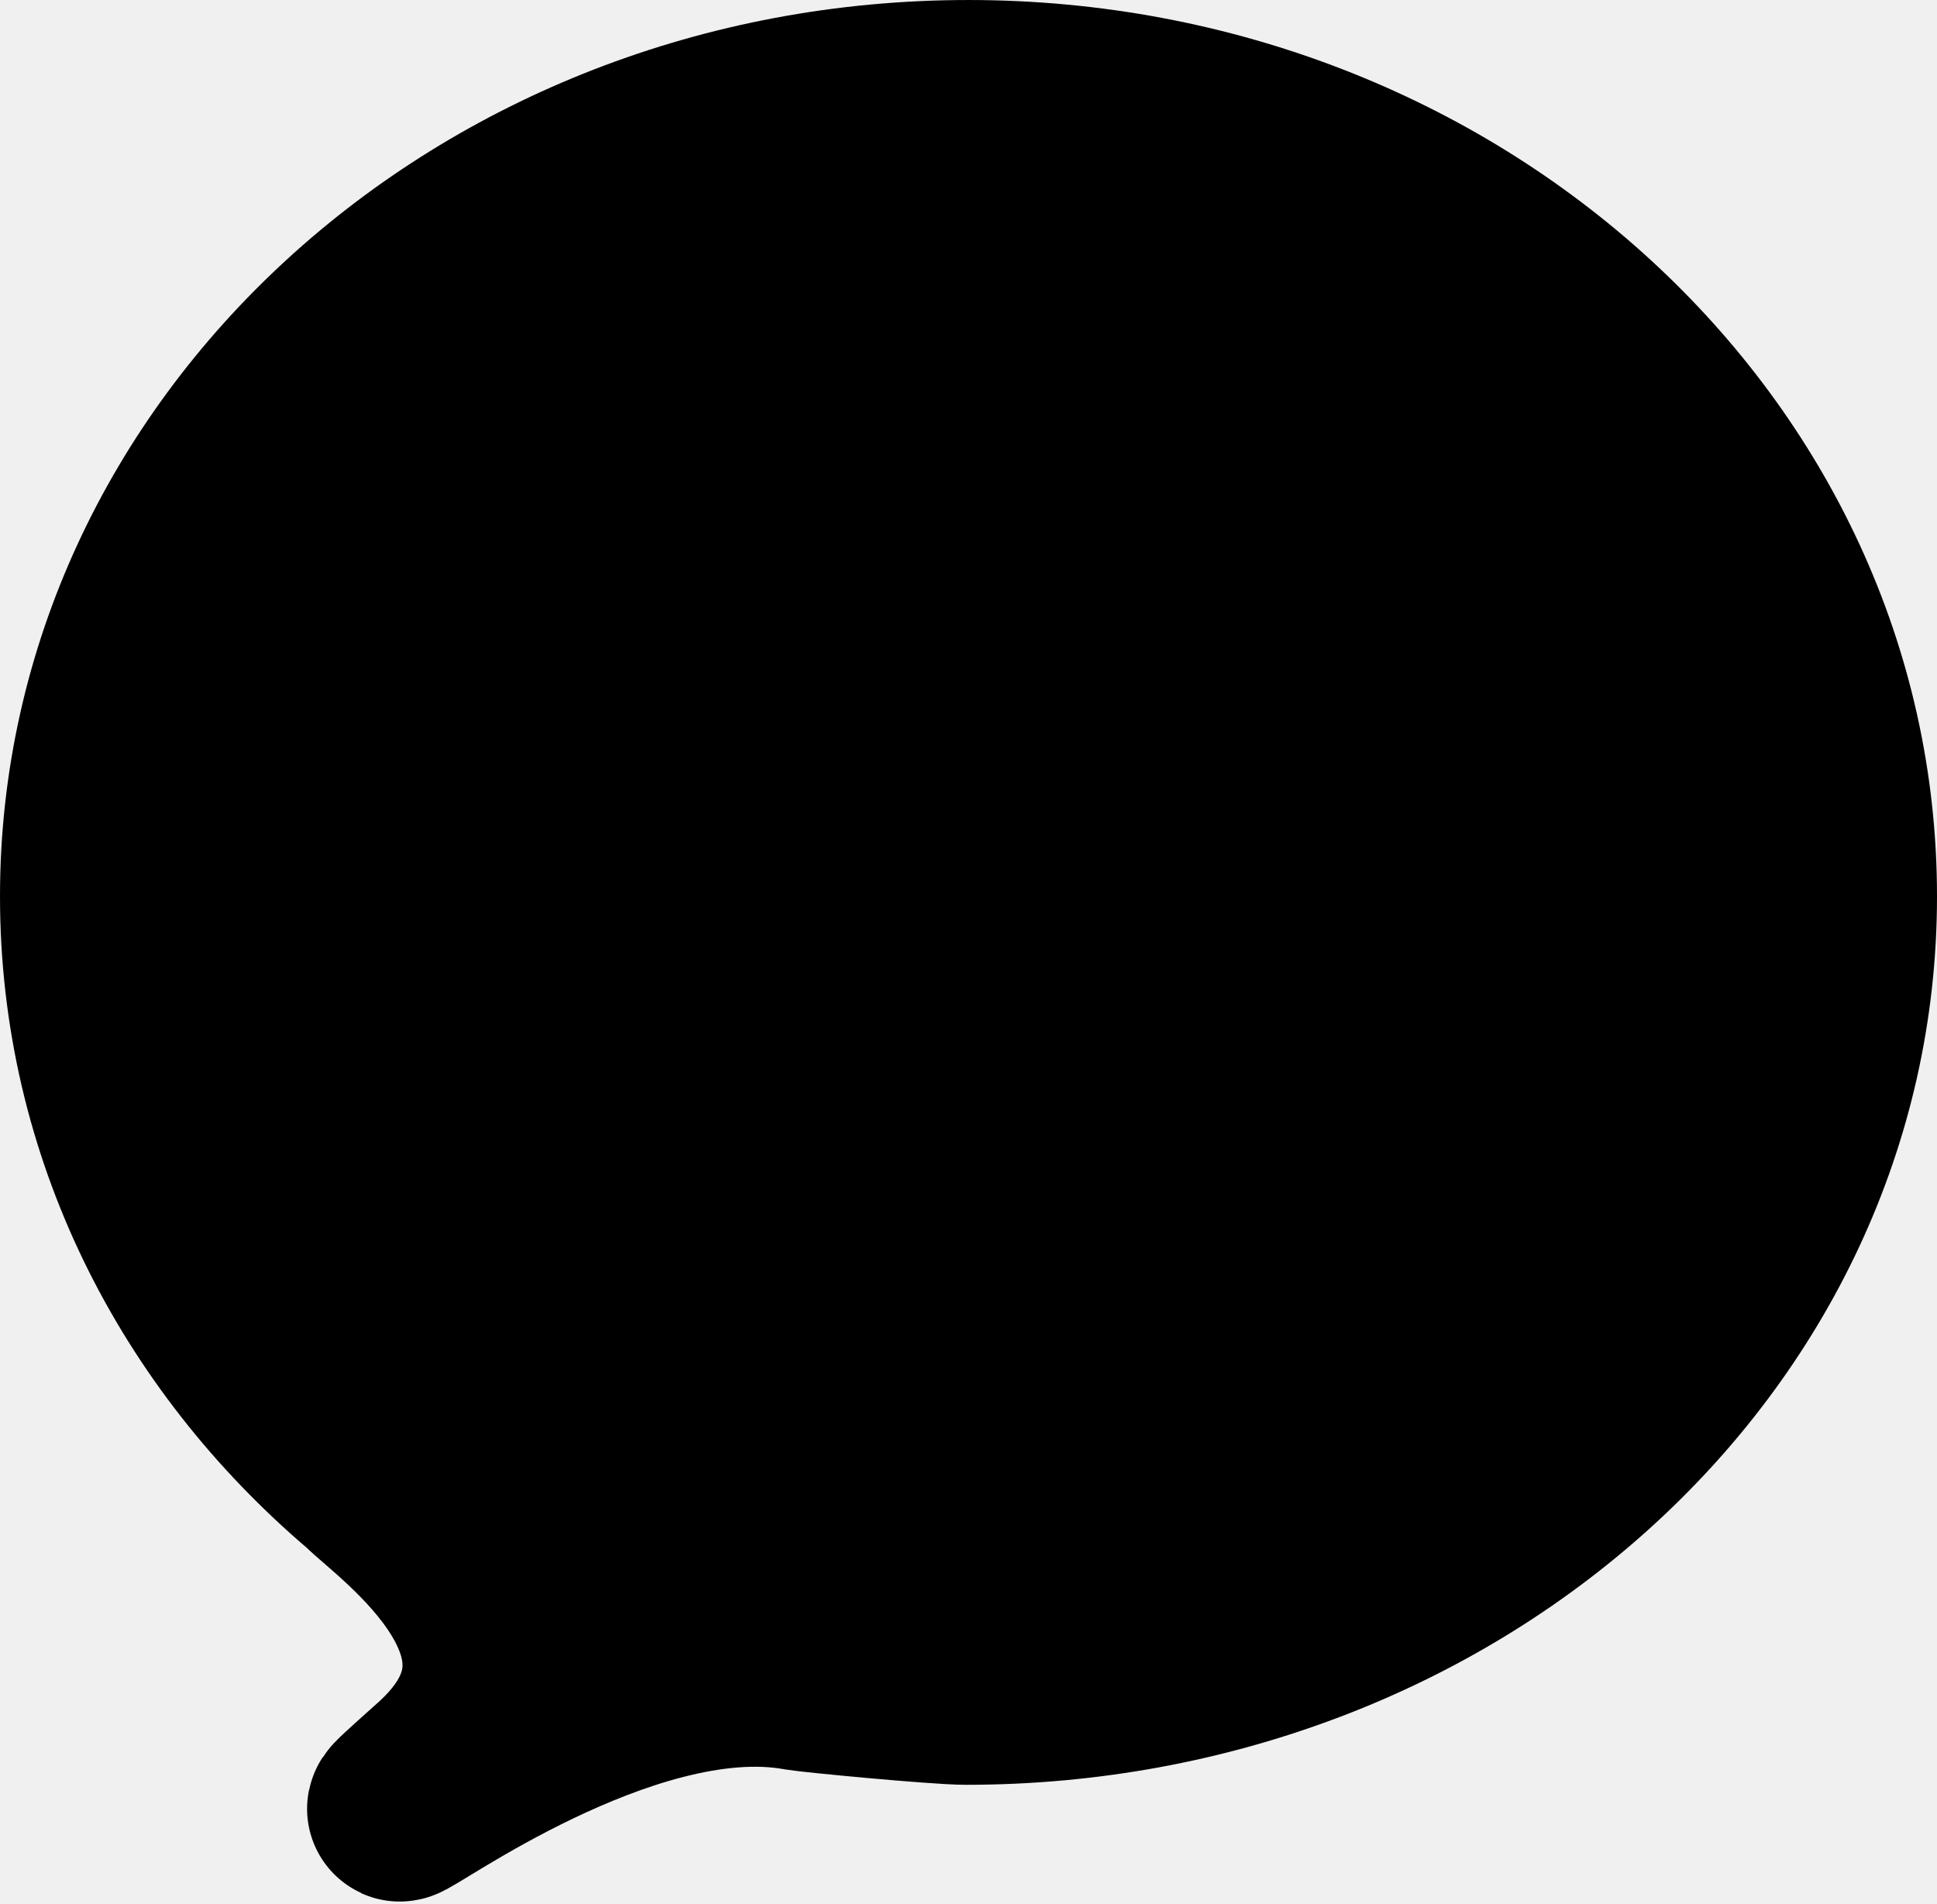
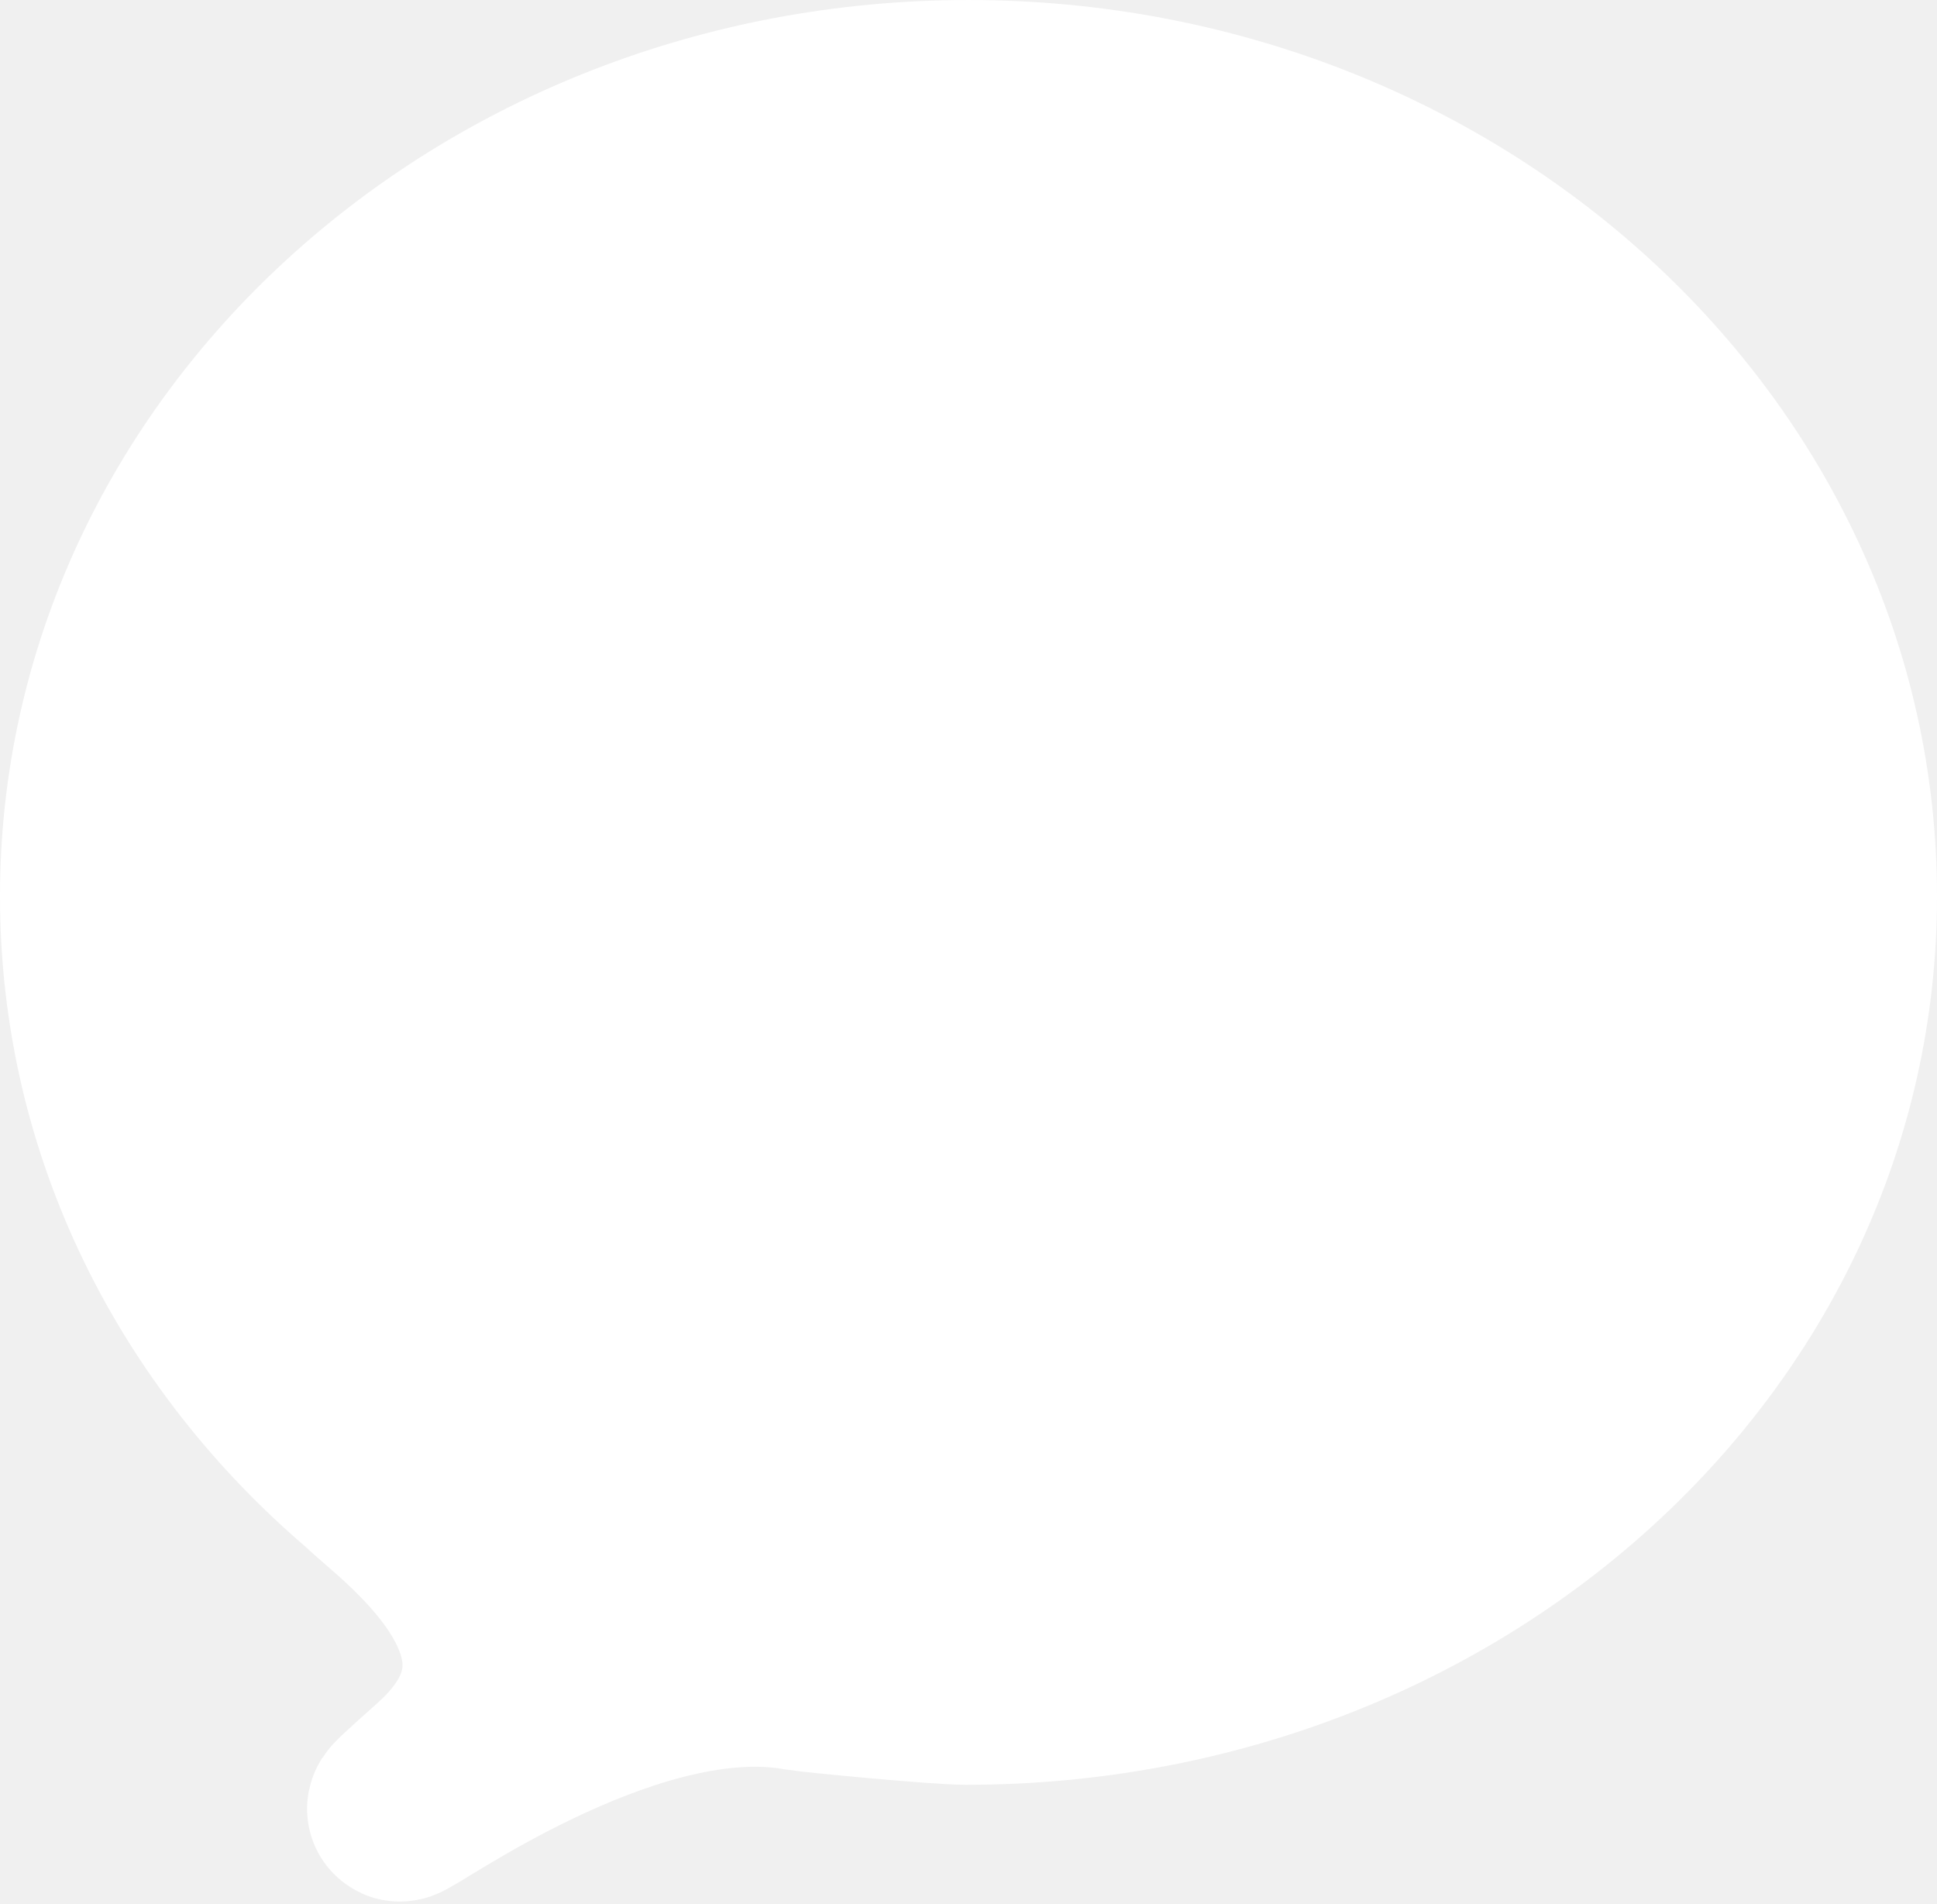
<svg xmlns="http://www.w3.org/2000/svg" width="754px" height="741px" viewBox="0 0 754 741" version="1.1">
-   <g id="Page-1" stroke="none" stroke-width="1" fill="none" fill-rule="evenodd" stroke-linejoin="round">
-     <g id="Artboard" transform="translate(-123, -129)" fill="#000000" stroke="#000000" stroke-width="72">
-       <g id="Group" transform="translate(159, 165)">
-         <path d="M275.658,617.163 C280.177,617.941 328.881,622.622 340,622.64 C528.329,622.64 682,485.612 682,312.84 C682,140.068 529.329,0.004 341,0.004 C152.671,0.004 0,140.065 0,312.838 C0,403.065 41.38,483.527 107.727,539.832 C117.957,550.411 192.719,601.959 135.074,653.524 C89.645,694.162 151.623,638.721 220.527,620.841 C239.054,616.033 258.082,613.941 275.658,617.163 Z" id="_1" />
-       </g>
+   <g id="Page-1" stroke="none" stroke-width="1" fill="none" fill-rule="evenodd">
+     <g id="m" transform="translate(36, 36.00432)" fill="#FFFFFF" fill-rule="nonzero" stroke="#FFFFFF" stroke-width="72">
+       <path d="M275.658,617.159 C280.177,617.936 328.881,622.618 340,622.636 C528.329,622.636 682,485.608 682,312.836 C682,140.064 529.329,0 341,0 C152.671,0 0,140.061 0,312.834 C0,403.061 41.38,483.523 107.727,539.828 C117.957,550.407 192.719,601.955 135.074,653.52 C89.645,694.157 151.623,638.717 220.527,620.837 C239.054,616.029 258.082,613.937 275.658,617.159 Z" id="_1" />
    </g>
  </g>
</svg>
